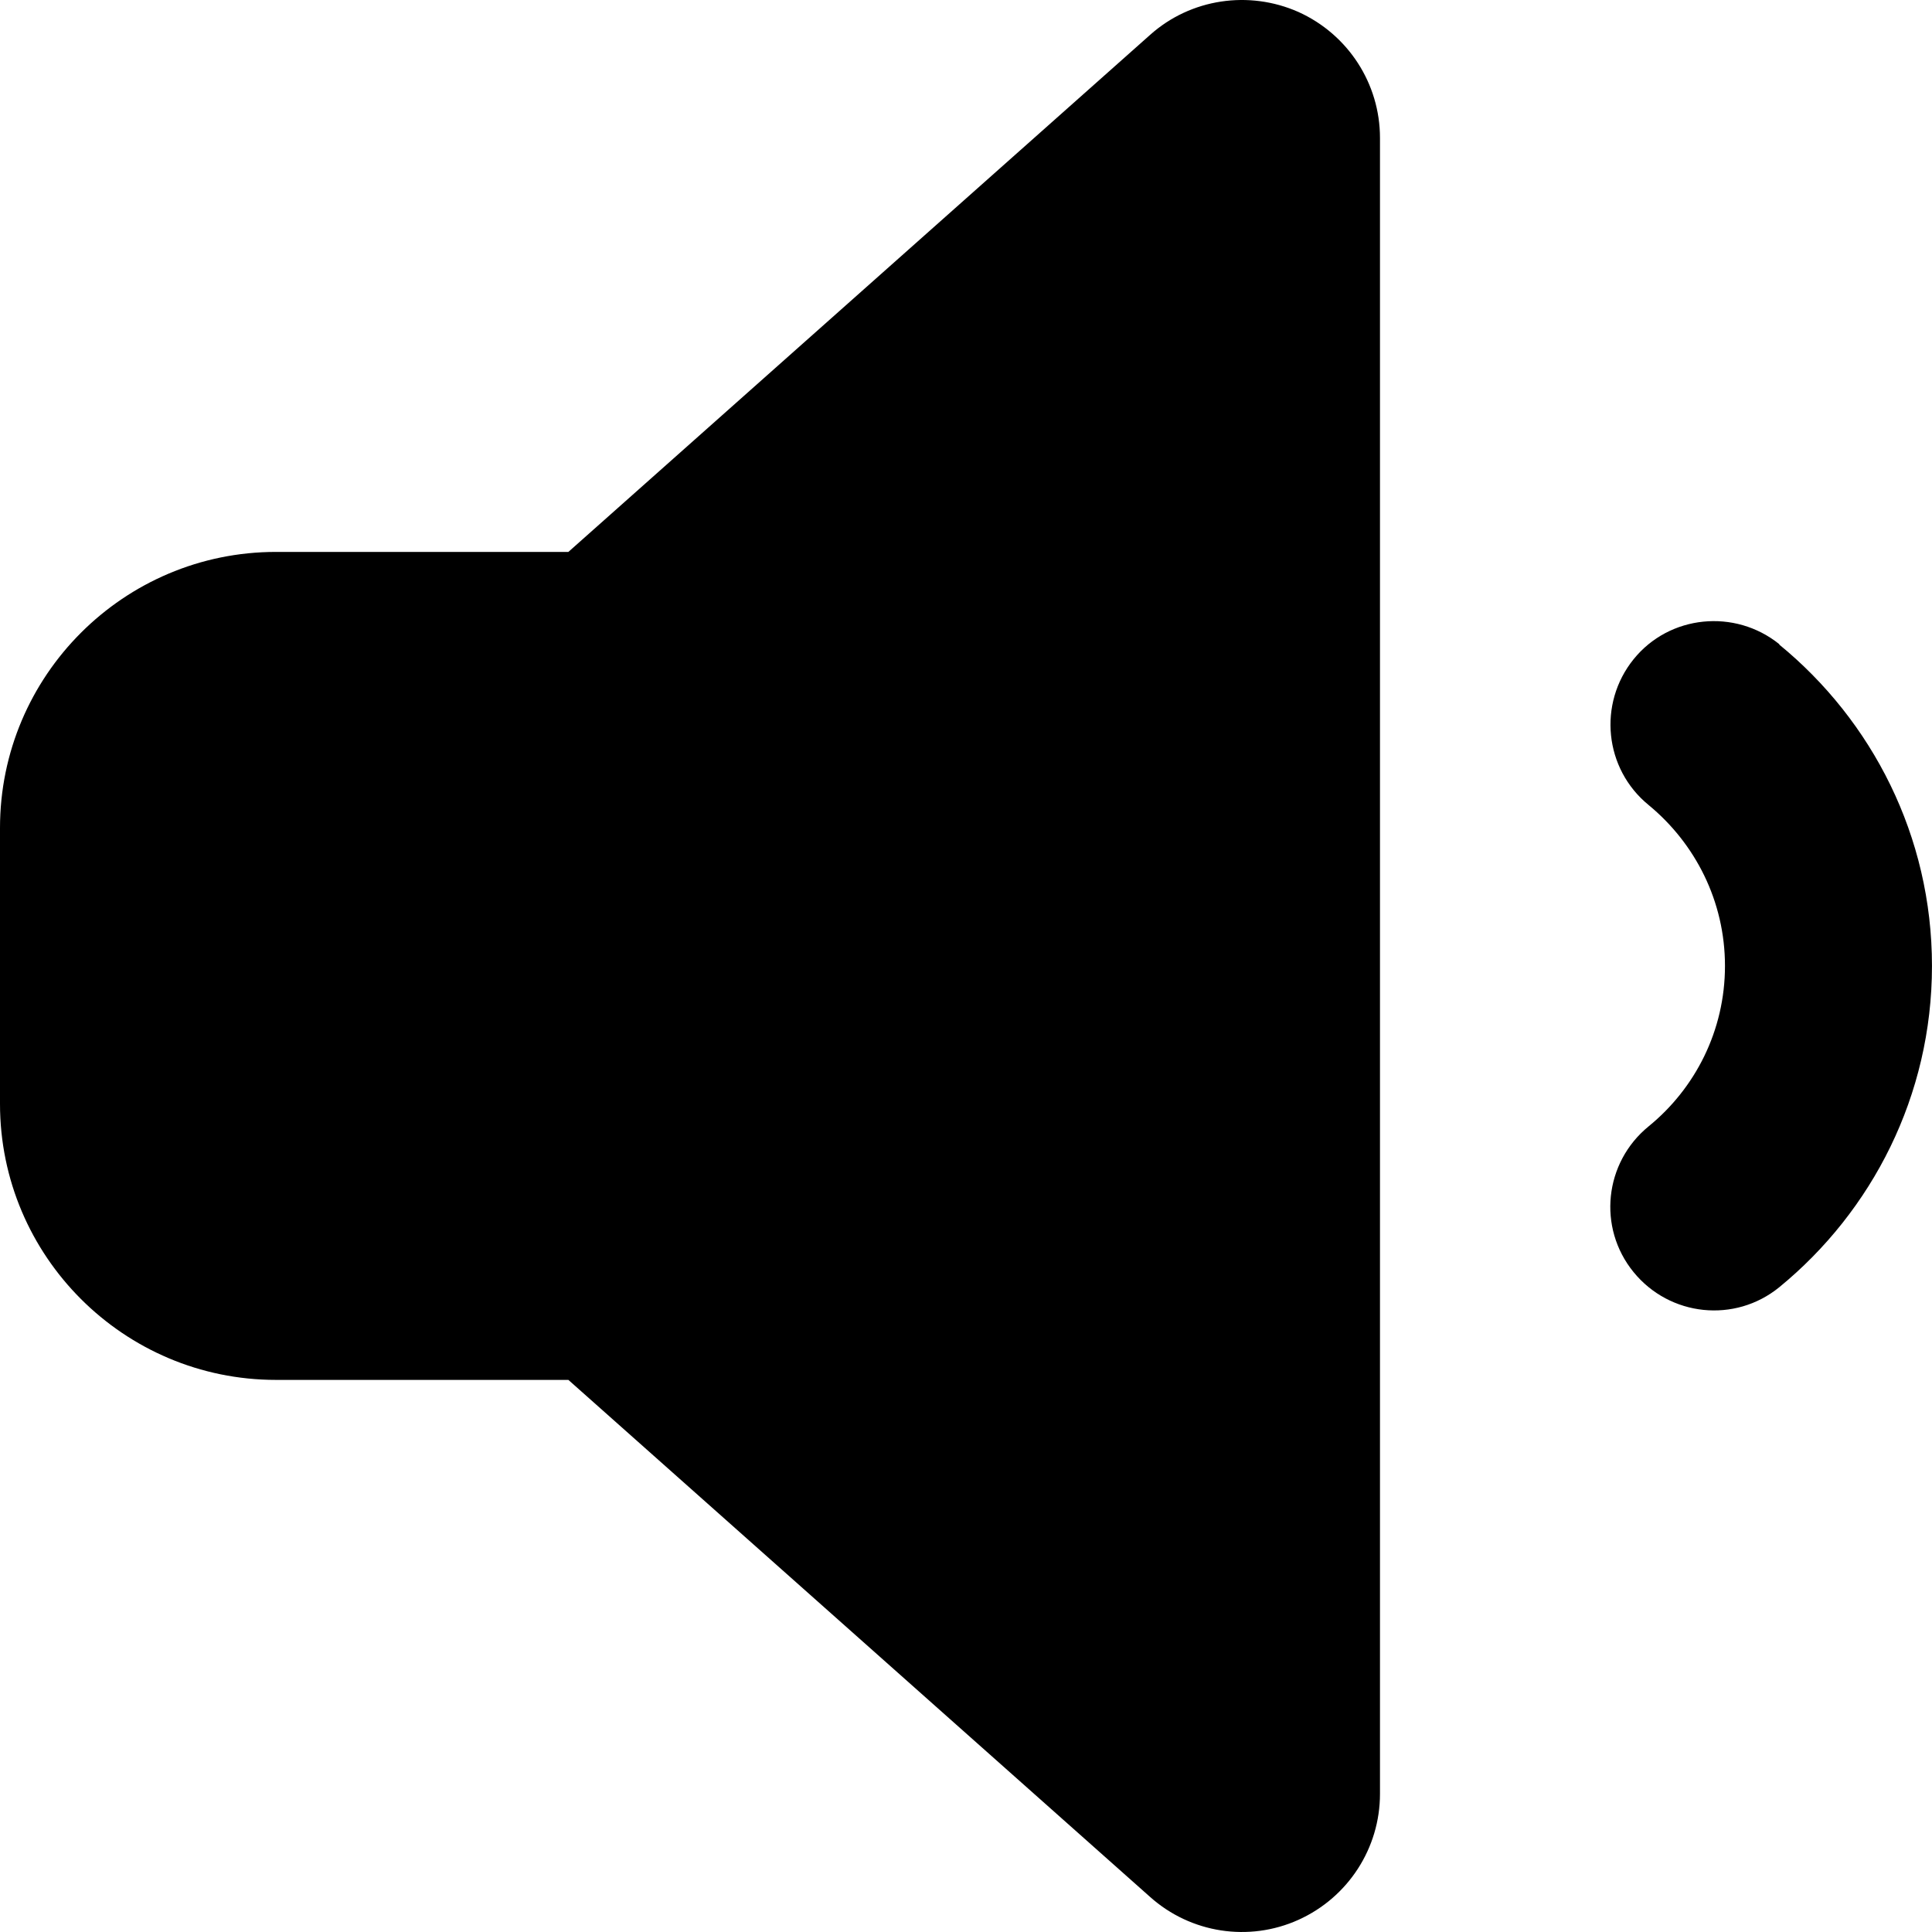
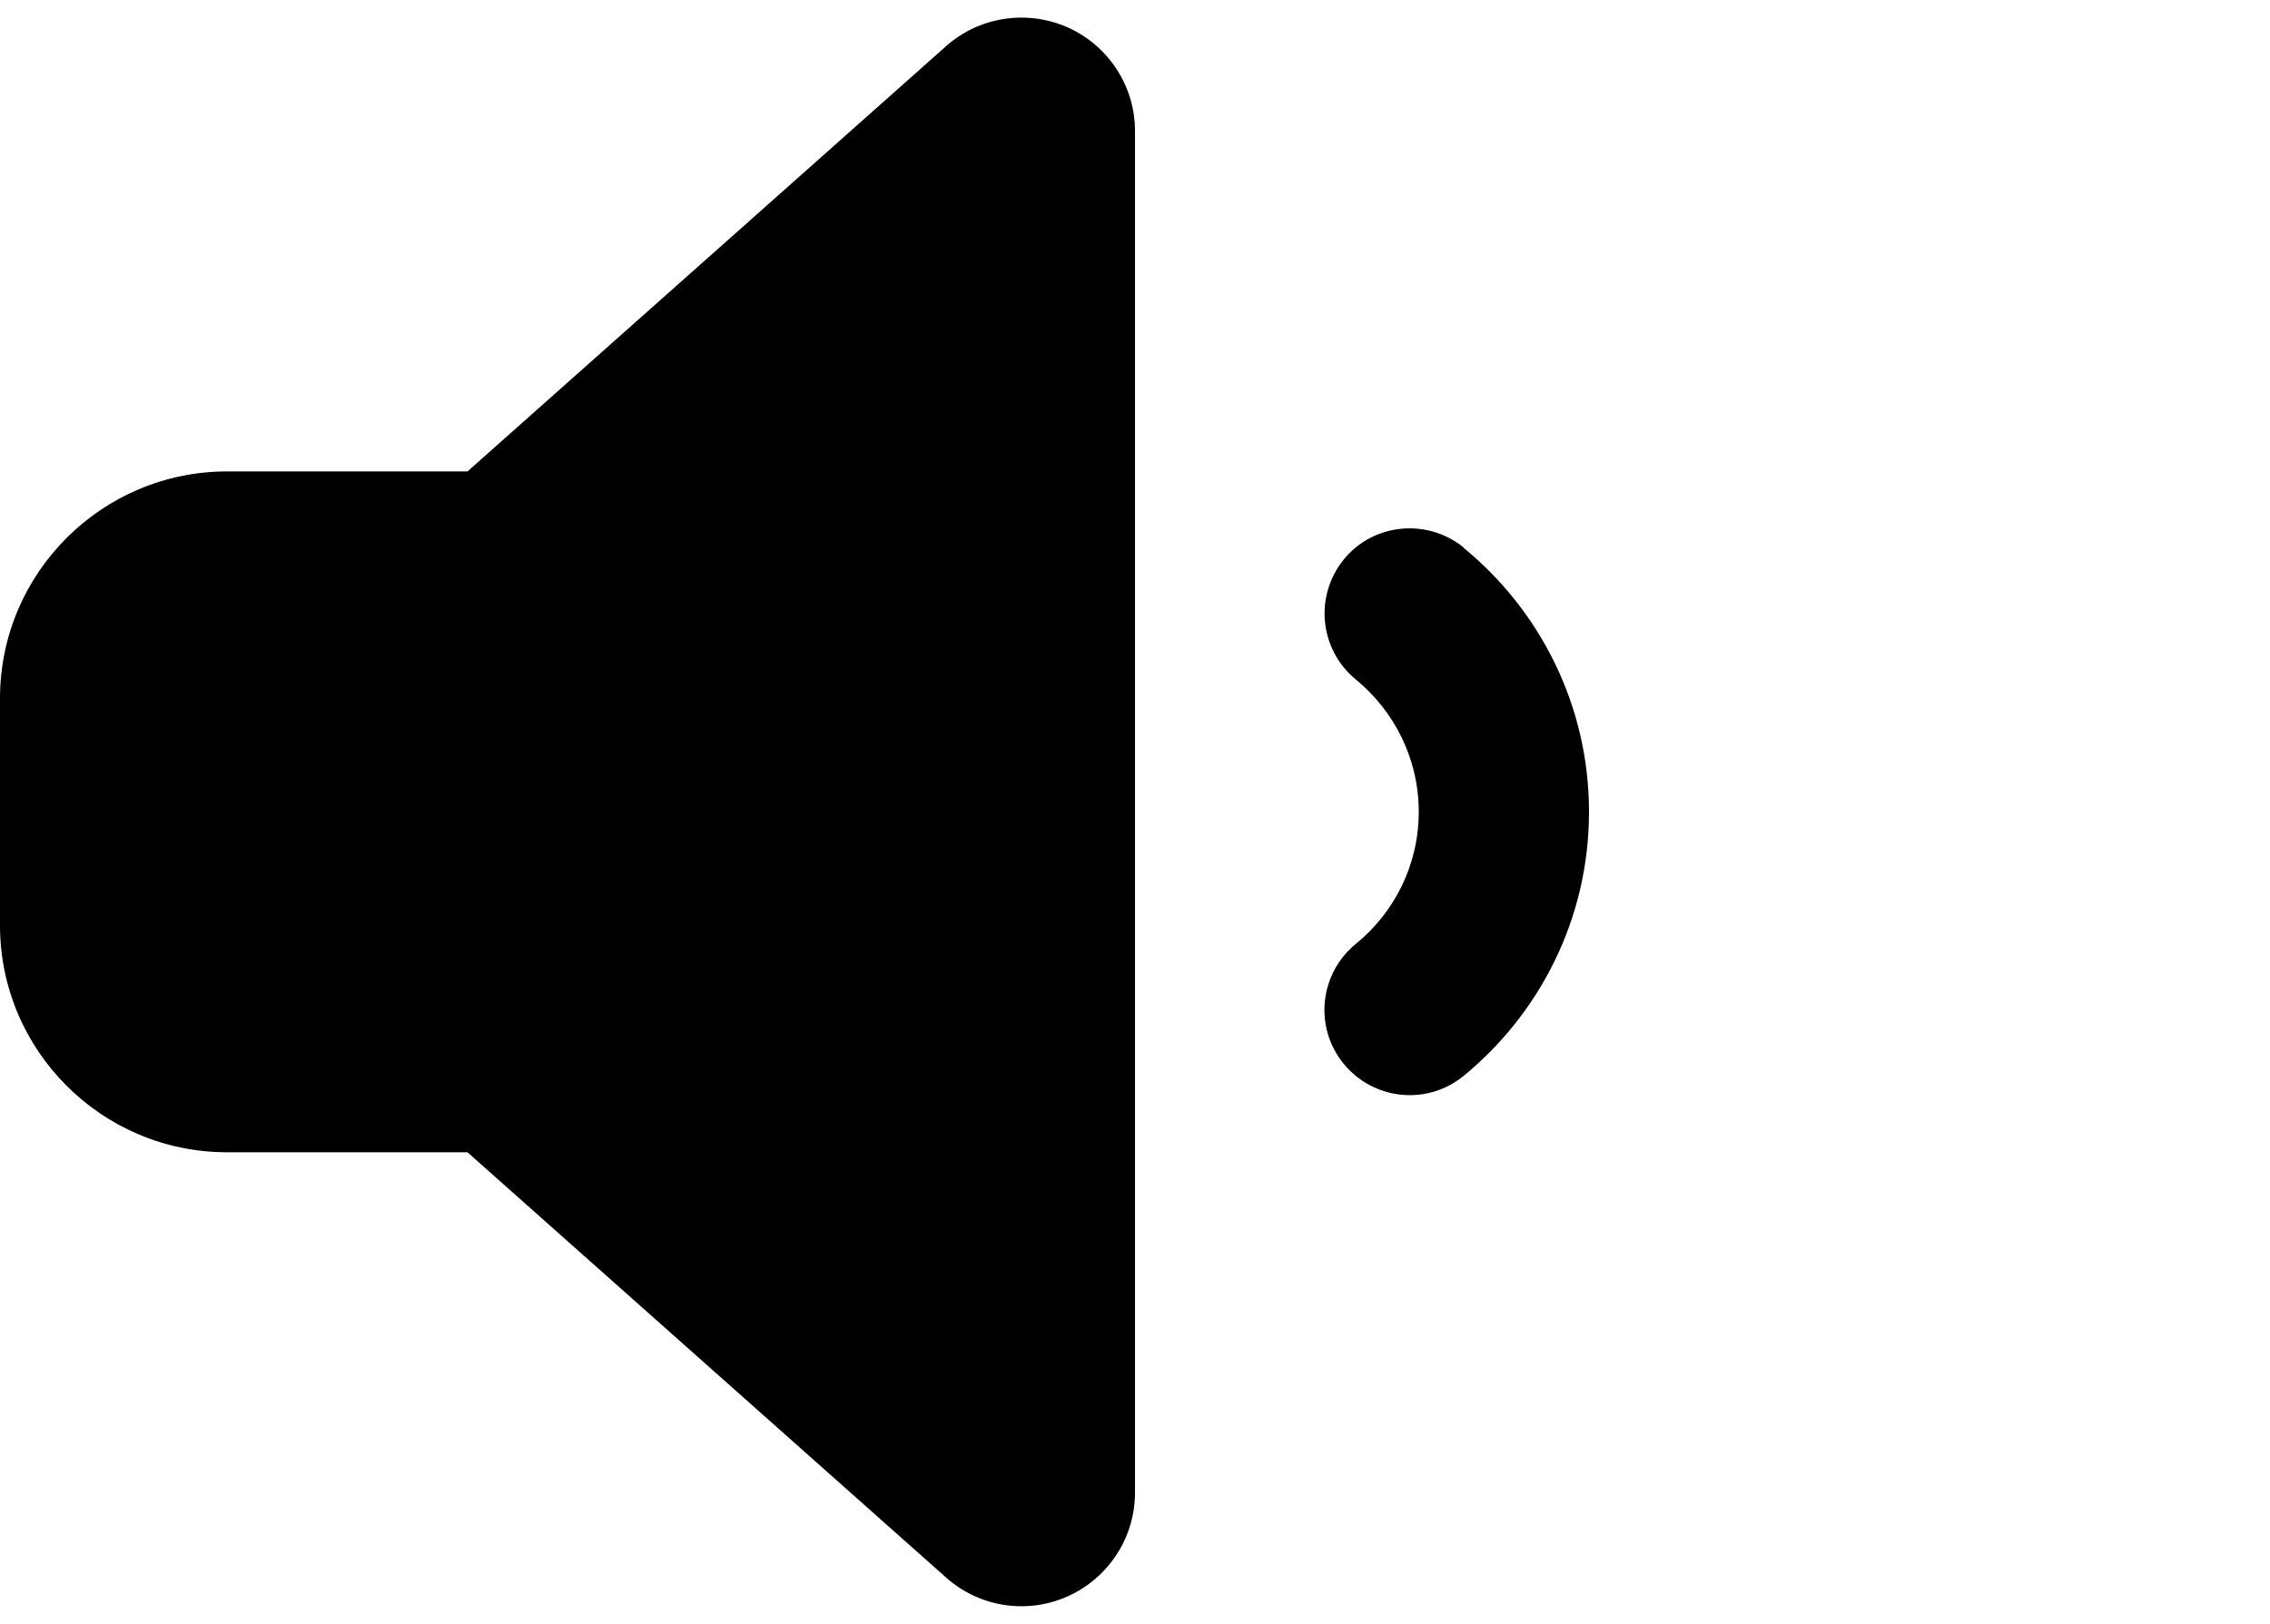
- <svg xmlns="http://www.w3.org/2000/svg" viewBox="0 32.019 448 448.006" width="448px" height="448.006px">
+ <svg xmlns="http://www.w3.org/2000/svg" viewBox="0 27.049 640 457.843" width="640px" height="457.843px">
  <path d="M 412.6 181.5 C 434.1 199.1 448 225.9 448 256 C 448 286.1 434.1 312.9 412.6 330.5 C 402.3 338.9 387.2 337.3 378.8 327 C 370.4 316.7 372 301.6 382.3 293.2 C 393.1 284.4 400 271 400 256 C 400 241 393.1 227.6 382.3 218.7 C 372 210.3 370.5 195.2 378.8 184.9 C 387.1 174.6 402.3 173.1 412.6 181.4 L 412.6 181.5 Z M 301.1 34.8 C 312.6 40 320 51.4 320 64 L 320 448 C 320 460.6 312.6 472 301.1 477.2 C 289.6 482.4 276.1 480.3 266.7 471.9 L 131.8 352 L 64 352 C 28.7 352 0 323.3 0 288 L 0 224 C 0 188.7 28.7 160 64 160 L 131.8 160 L 266.7 40.1 C 276.1 31.7 289.6 29.7 301.1 34.8 Z" />
</svg>
